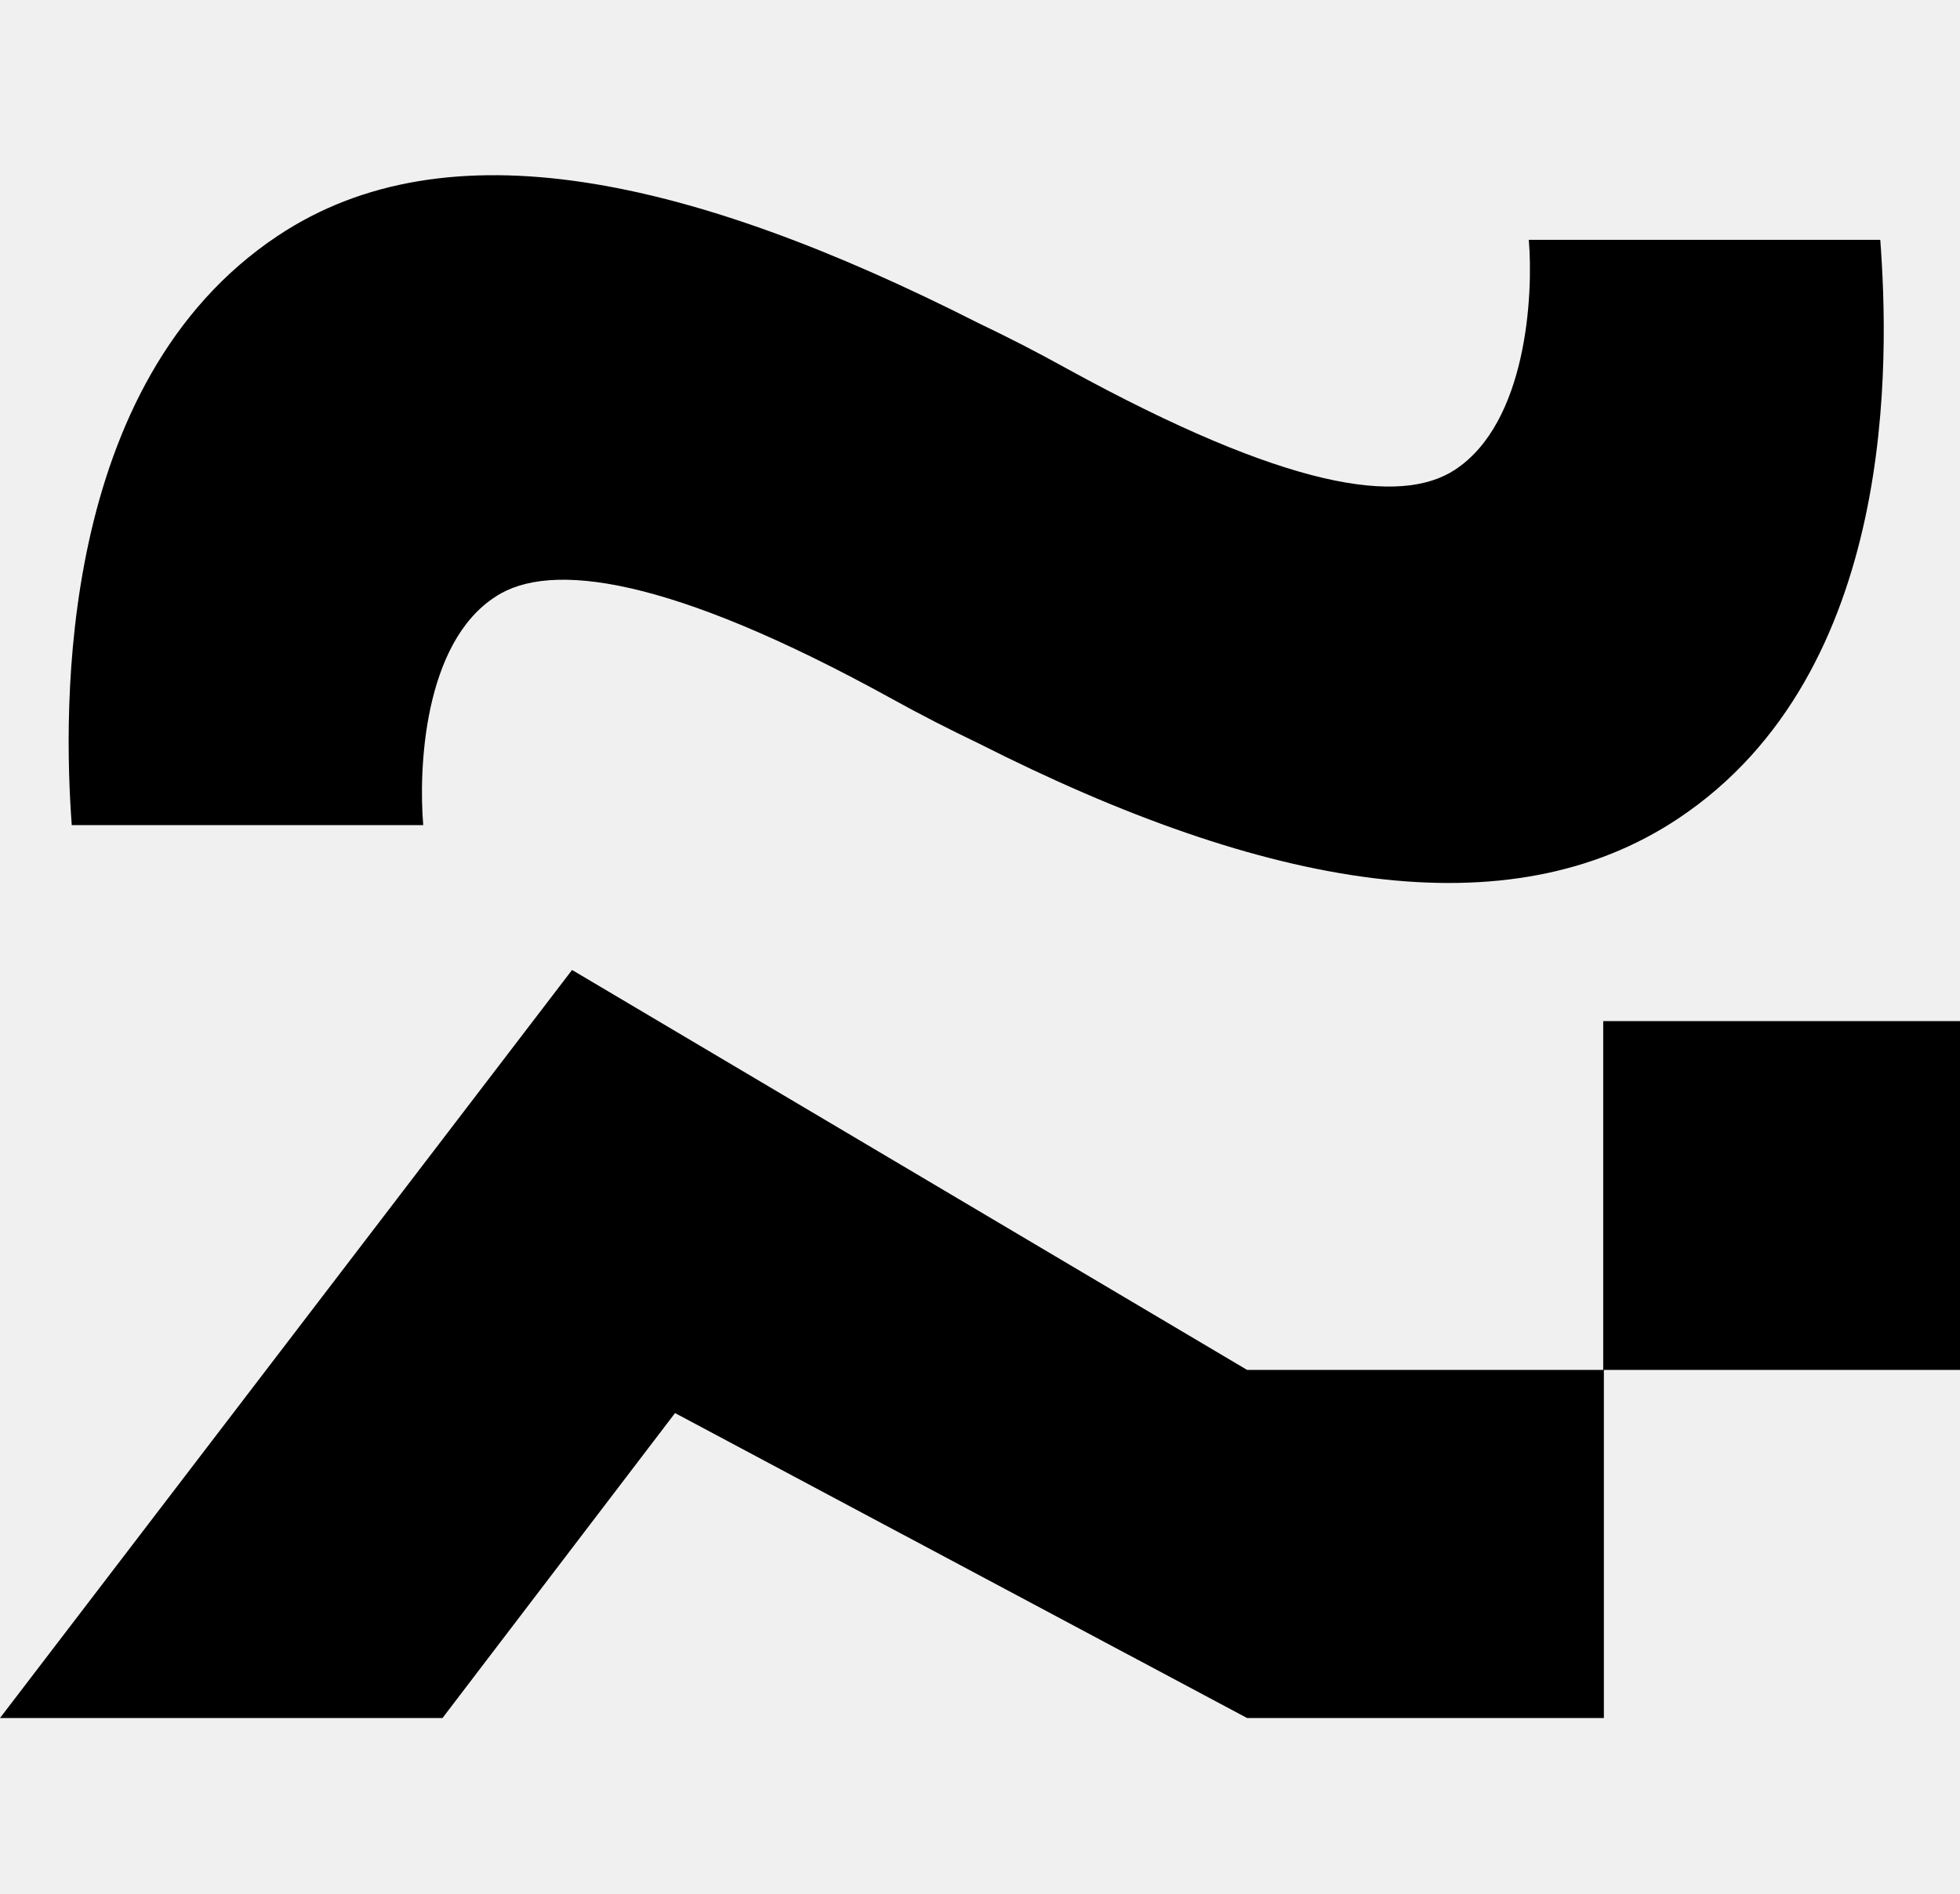
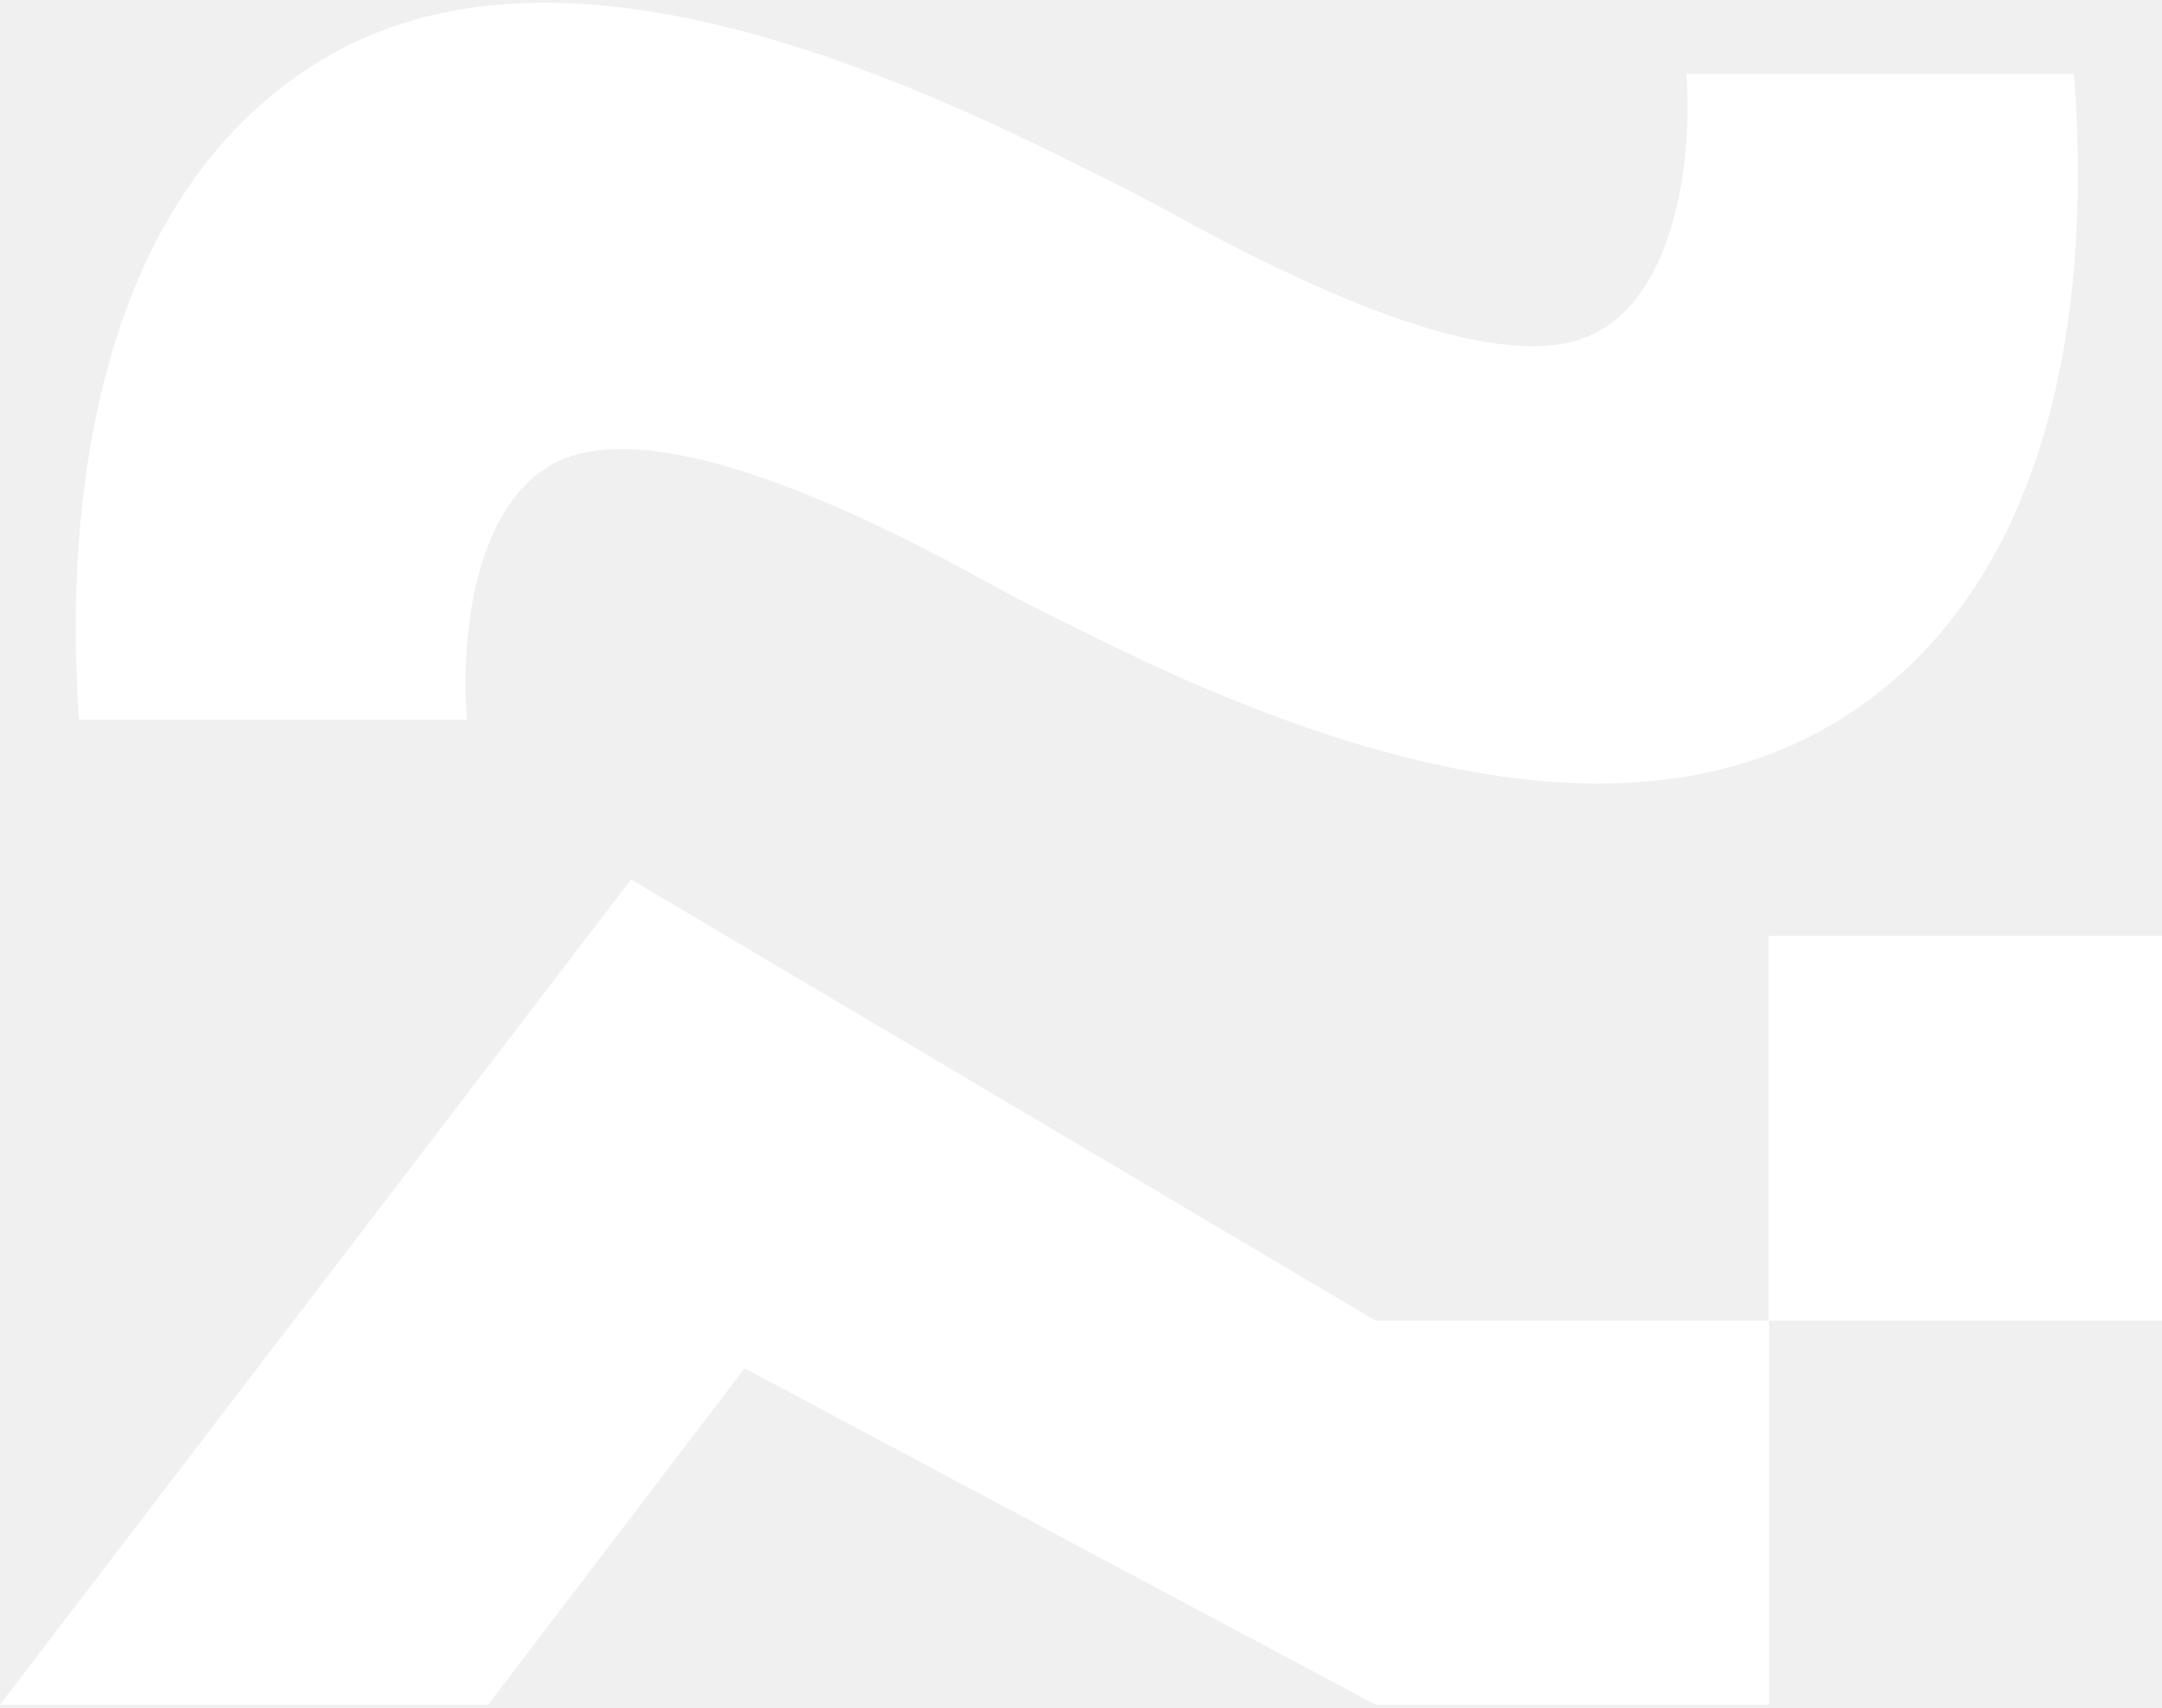
- <svg xmlns="http://www.w3.org/2000/svg" version="1.1" id="Layer_1" x="0px" y="0px" viewBox="0 0 295 285" style="enable-background:new 0 0 295 285;" xml:space="preserve">
-   <style type="text/css">
- 	.st0{fill-rule:evenodd;clip-rule:evenodd;}
- </style>
-   <g id="ID-Black">
-     <path id="Combined-Shape" class="st0" d="M187.7,206.2h53.7v52.4h-53.7l-86.1-45.9l-35,45.9H0L86.1,146L187.7,206.2z M241.3,206.2   v-52.5H295v52.5H241.3z" />
-     <path id="Fill-5" class="st0" d="M283,36.1h-52.9c0.7,8.3-0.3,27.5-11.1,34.6c-8.2,5.4-25.2,3-58.4-15.2c-4.5-2.5-9-4.8-13.4-6.9   c-43.4-22-79.9-30.1-105.4-13.1c-33.2,22.1-32.3,71.2-31,88.7h52.9c-0.7-8.3,0-27.4,10.9-34.4c8.2-5.4,26.2-3,59.3,15.2   c4.5,2.5,9,4.8,13.4,6.9c43.4,22,79.8,28.3,105.3,11.3C285.8,101.1,284.3,53.6,283,36.1" />
+ <svg xmlns="http://www.w3.org/2000/svg" width="295px" height="233px" viewBox="0 0 295 233" version="1.1">
+   <g id="Page-1" stroke="none" stroke-width="1" fill="none" fill-rule="evenodd">
+     <g id="OA_symbol" fill="#FFFFFF" fill-rule="nonzero">
+       <path d="M187.7,180.2 L241.4,180.2 L241.4,232.6 L187.7,232.6 L101.6,186.7 L66.6,232.6 L0,232.6 L86.1,120 L187.7,180.2 Z M241.3,180.2 L241.3,127.7 L295,127.7 L295,180.2 L241.3,180.2 Z" id="Combined-Shape" />
+       <path d="M283,10.1 L230.1,10.1 C230.8,18.4 229.8,37.6 219,44.7 C210.8,50.1 193.8,47.7 160.6,29.5 C156.1,27 151.6,24.7 147.2,22.6 C103.8,0.6 67.3,-7.5 41.8,9.5 C8.6,31.6 9.5,80.7 10.8,98.2 L63.7,98.2 C63,89.9 63.7,70.8 74.6,63.8 C82.8,58.4 100.8,60.8 133.9,79 C138.4,81.5 142.9,83.8 147.3,85.9 C190.7,107.9 227.1,114.2 252.6,97.2 C285.8,75.1 284.3,27.6 283,10.1" id="Fill-5" />
+     </g>
  </g>
</svg>
